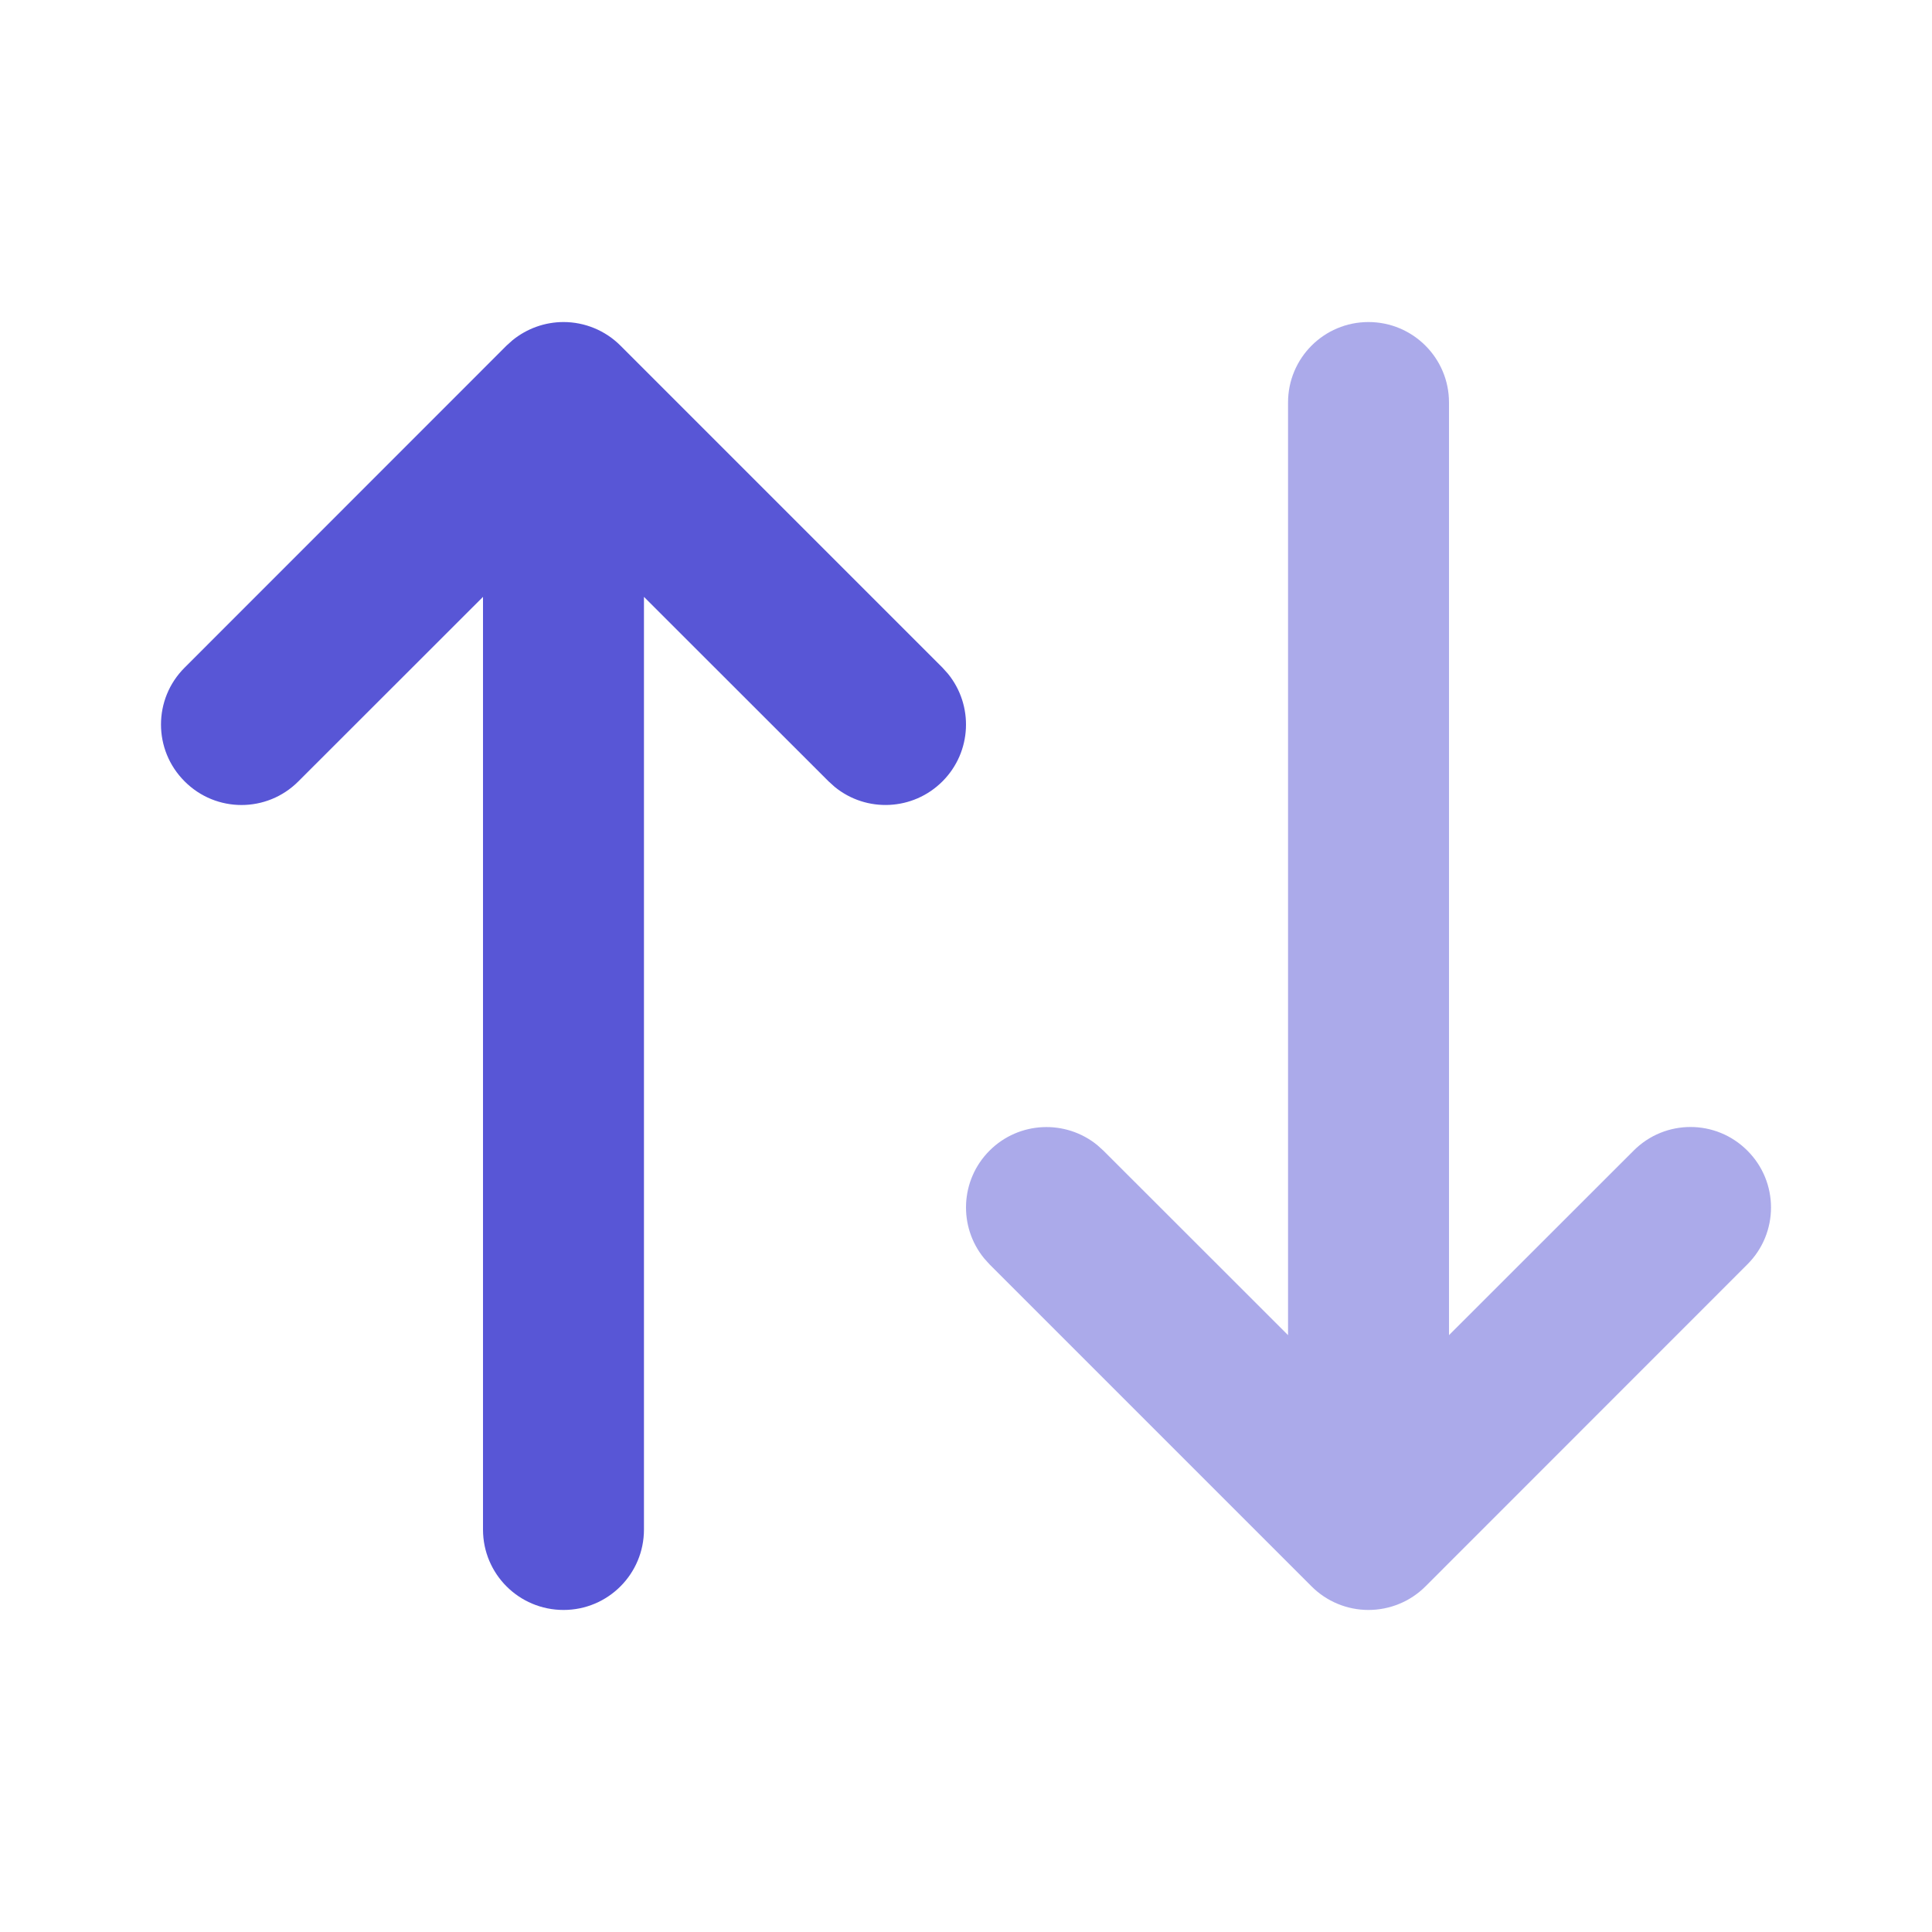
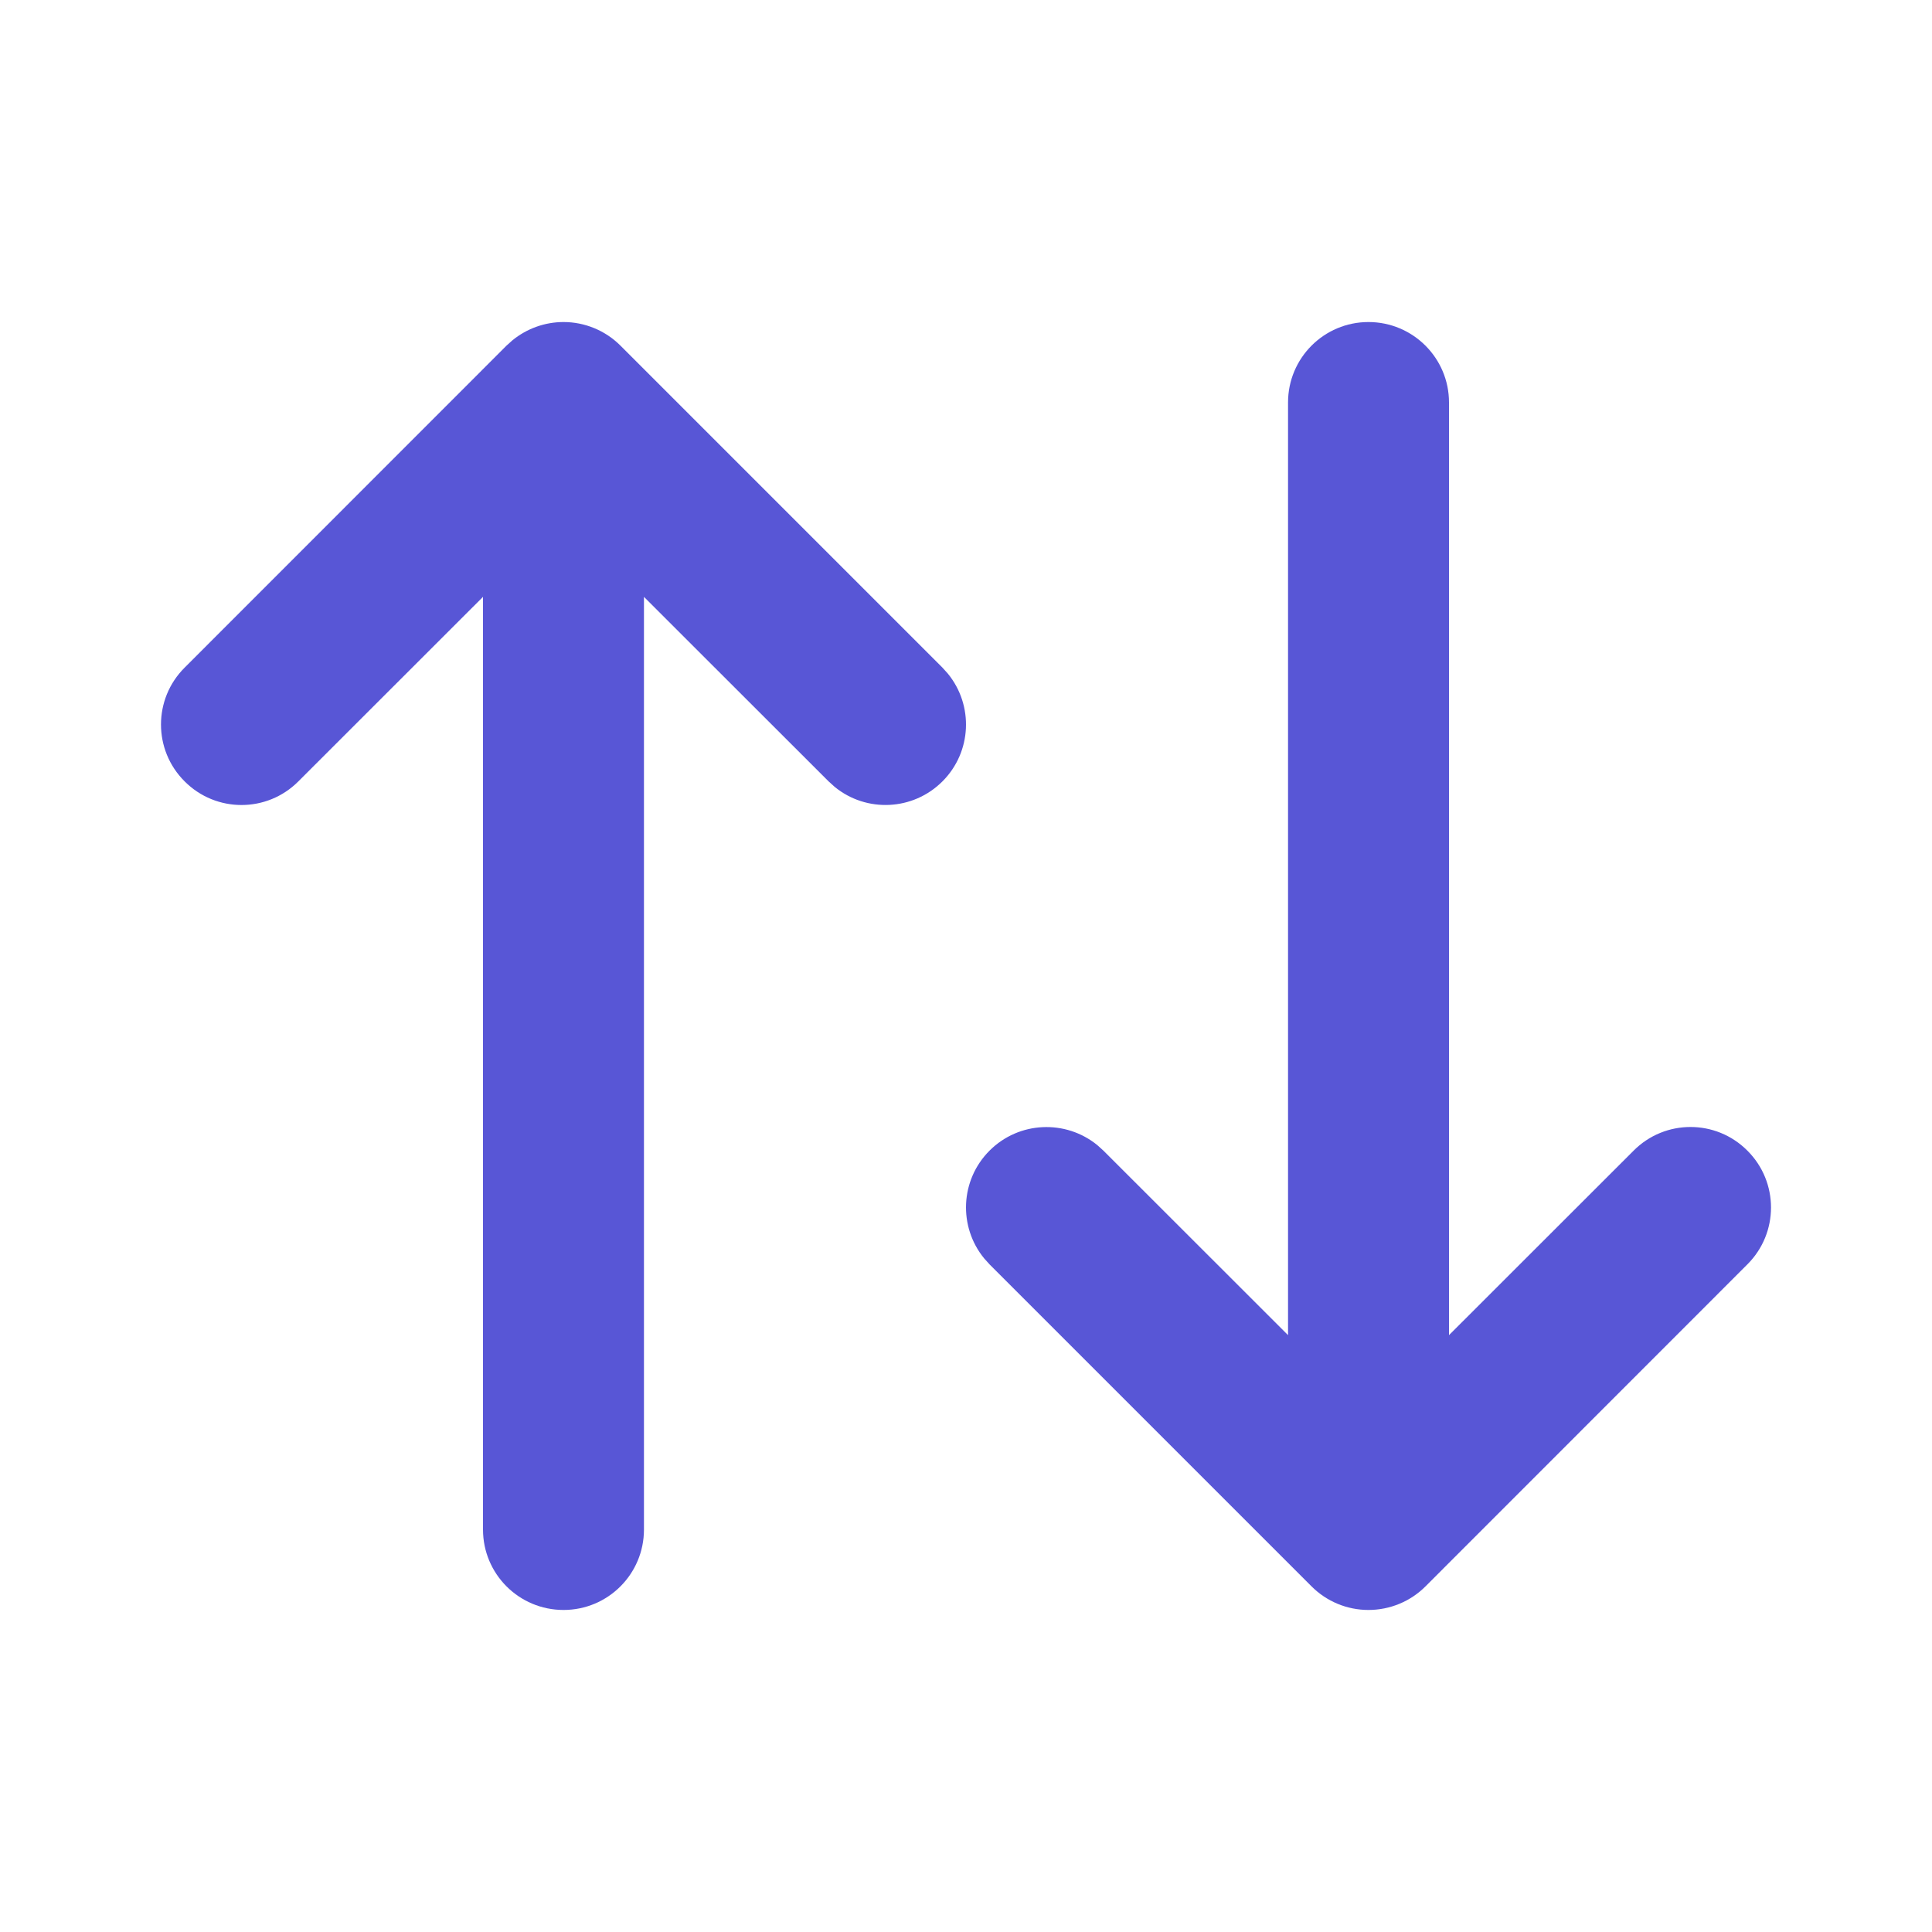
<svg xmlns="http://www.w3.org/2000/svg" width="16" height="16" viewBox="0 0 16 16" fill="none">
  <path d="M4 12.667V4.943L2.471 6.471C2.211 6.732 1.789 6.732 1.529 6.471C1.268 6.211 1.268 5.789 1.529 5.529L4.195 2.862L4.244 2.818C4.363 2.721 4.512 2.667 4.667 2.667C4.843 2.667 5.013 2.737 5.138 2.862L7.805 5.529L7.85 5.579C8.064 5.841 8.049 6.227 7.805 6.471C7.561 6.715 7.175 6.731 6.913 6.517L6.862 6.471L5.333 4.943V12.667C5.333 13.035 5.035 13.333 4.667 13.333C4.298 13.333 4 13.035 4 12.667Z" fill="#5856D6" />
-   <path opacity="0.5" d="M11.333 2.667C10.965 2.667 10.667 2.965 10.667 3.333V11.057L9.138 9.529L9.087 9.483C8.825 9.27 8.439 9.285 8.195 9.529C7.951 9.773 7.936 10.159 8.15 10.421L8.195 10.471L10.862 13.138C10.987 13.263 11.156 13.333 11.333 13.333C11.51 13.333 11.68 13.263 11.805 13.138L14.471 10.471C14.732 10.211 14.732 9.789 14.471 9.529C14.211 9.268 13.789 9.268 13.529 9.529L12 11.057V3.333C12 2.965 11.701 2.667 11.333 2.667Z" fill="#5856D6" />
+   <path d="M11.333 2.667C10.965 2.667 10.667 2.965 10.667 3.333V11.057L9.138 9.529L9.087 9.483C8.825 9.27 8.439 9.285 8.195 9.529C7.951 9.773 7.936 10.159 8.15 10.421L8.195 10.471L10.862 13.138C10.987 13.263 11.156 13.333 11.333 13.333C11.51 13.333 11.68 13.263 11.805 13.138L14.471 10.471C14.732 10.211 14.732 9.789 14.471 9.529C14.211 9.268 13.789 9.268 13.529 9.529L12 11.057V3.333C12 2.965 11.701 2.667 11.333 2.667Z" fill="#5856D6" />
</svg>
